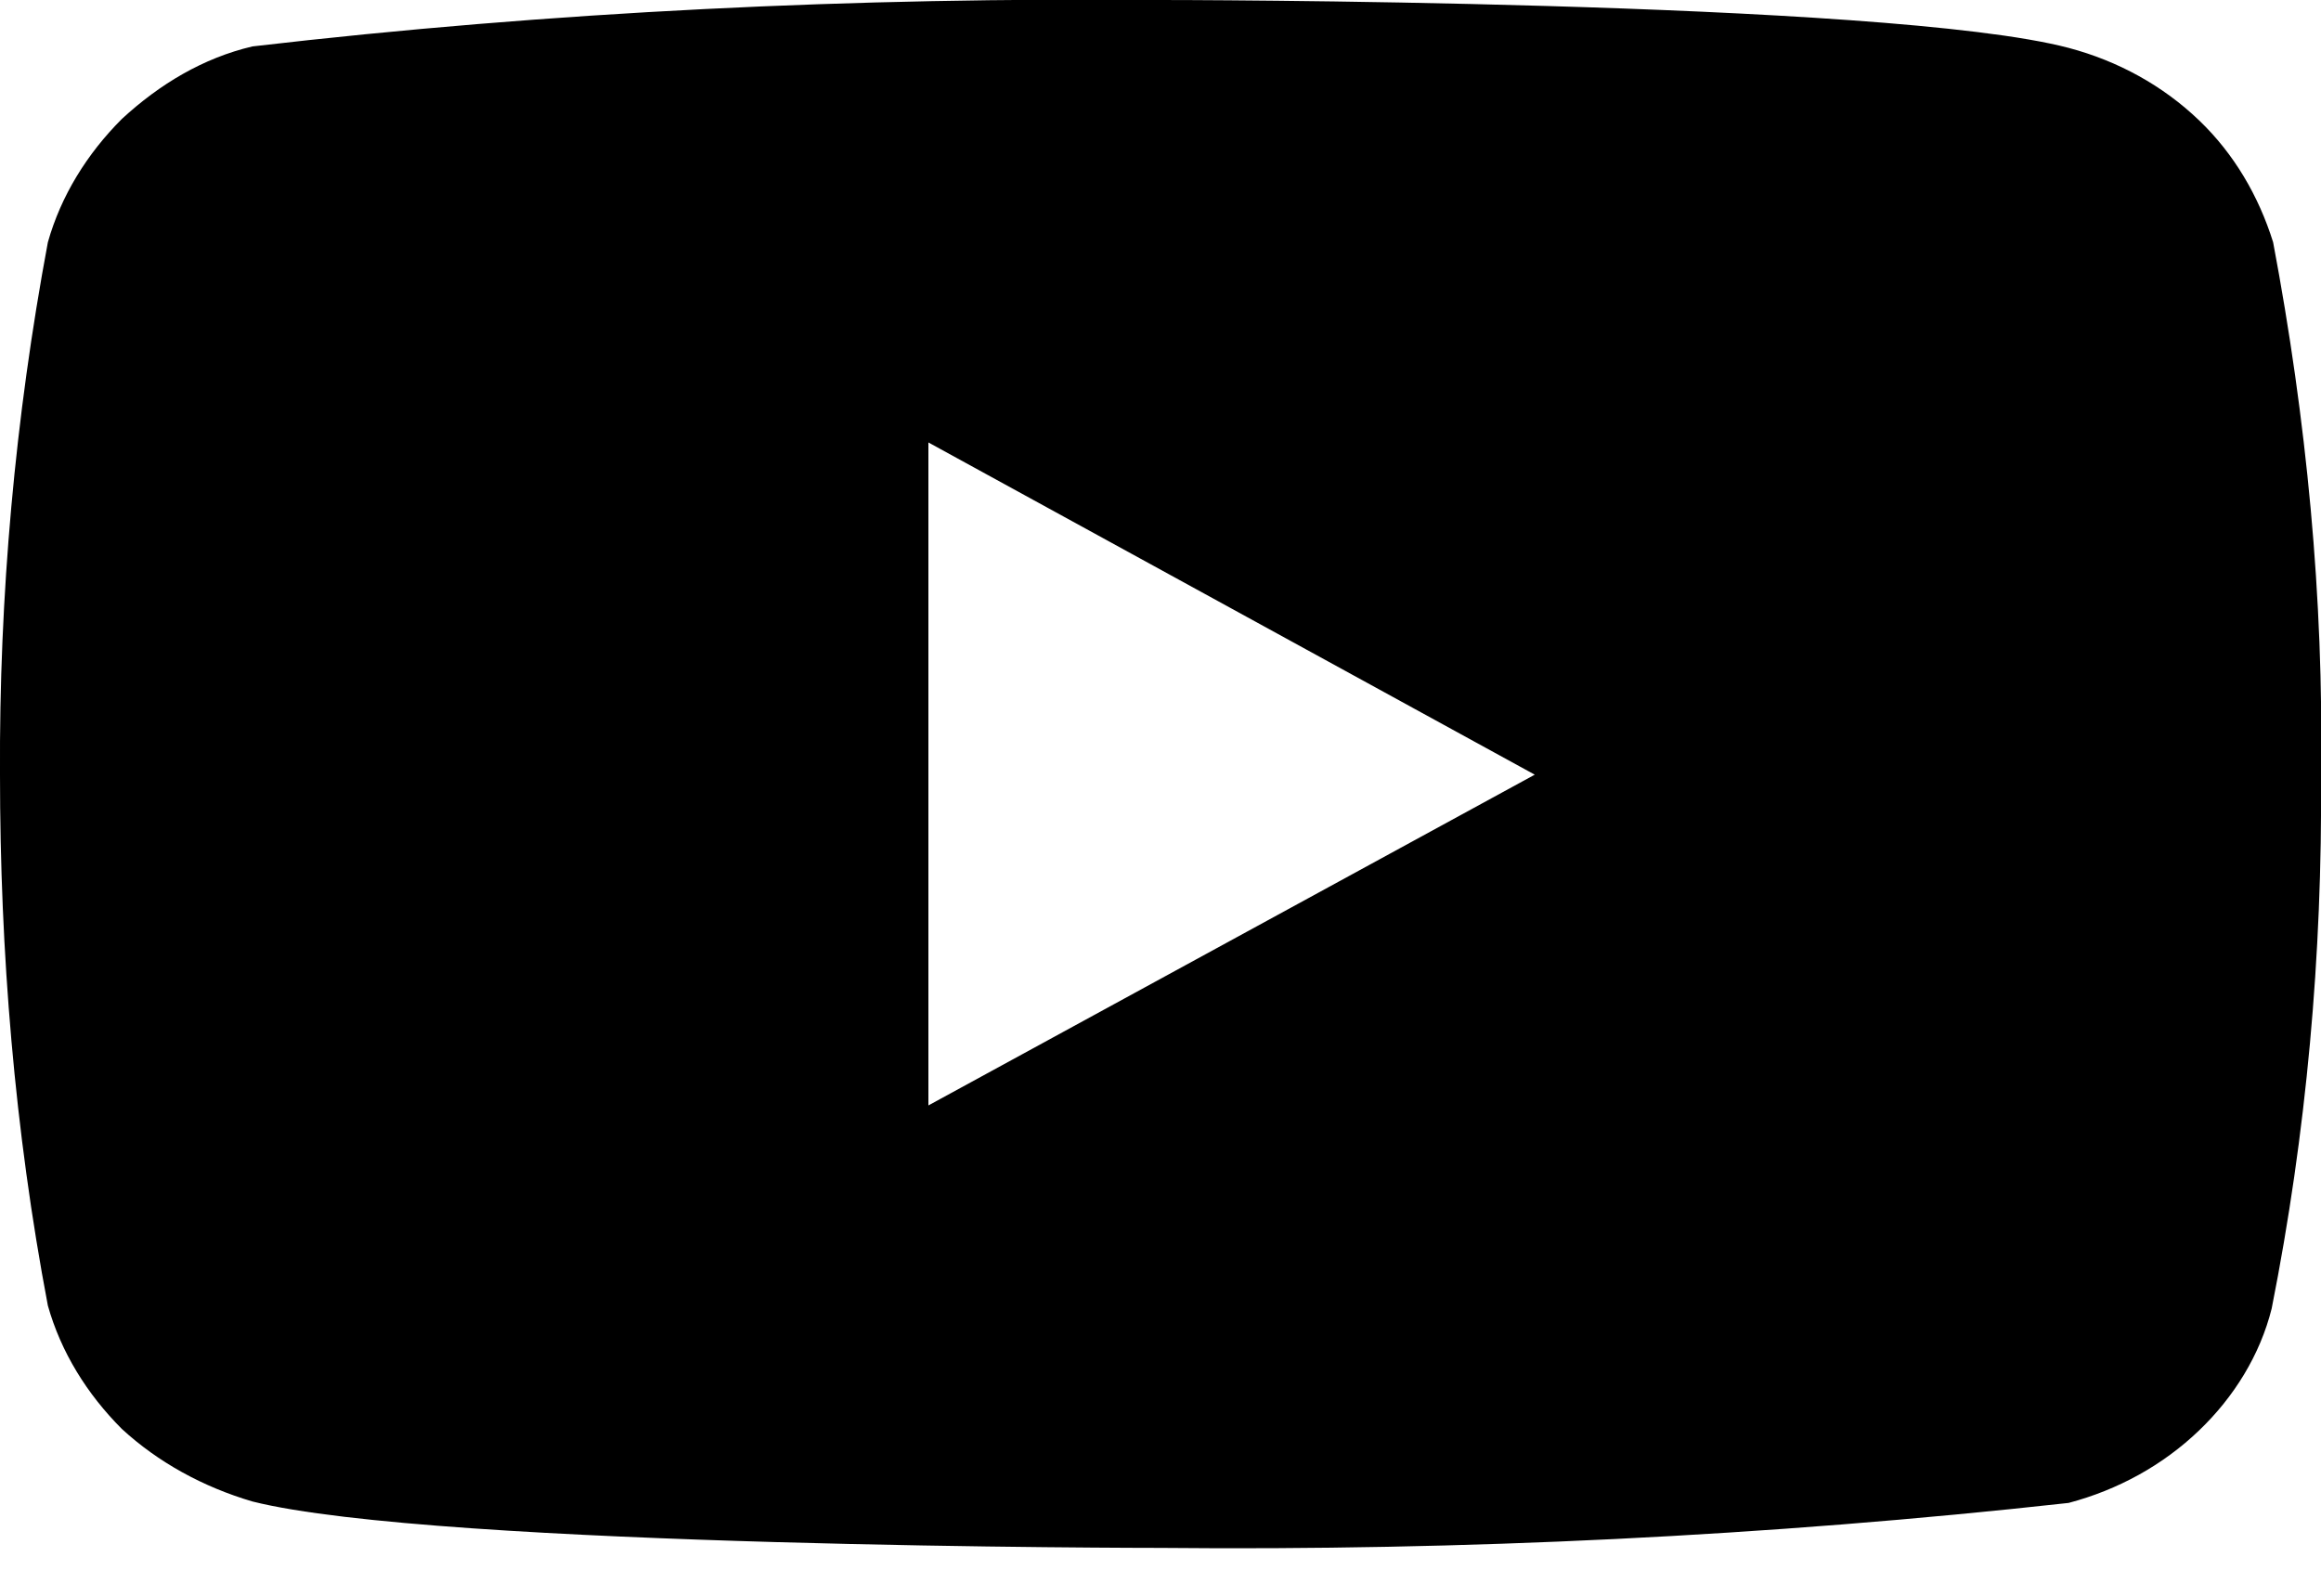
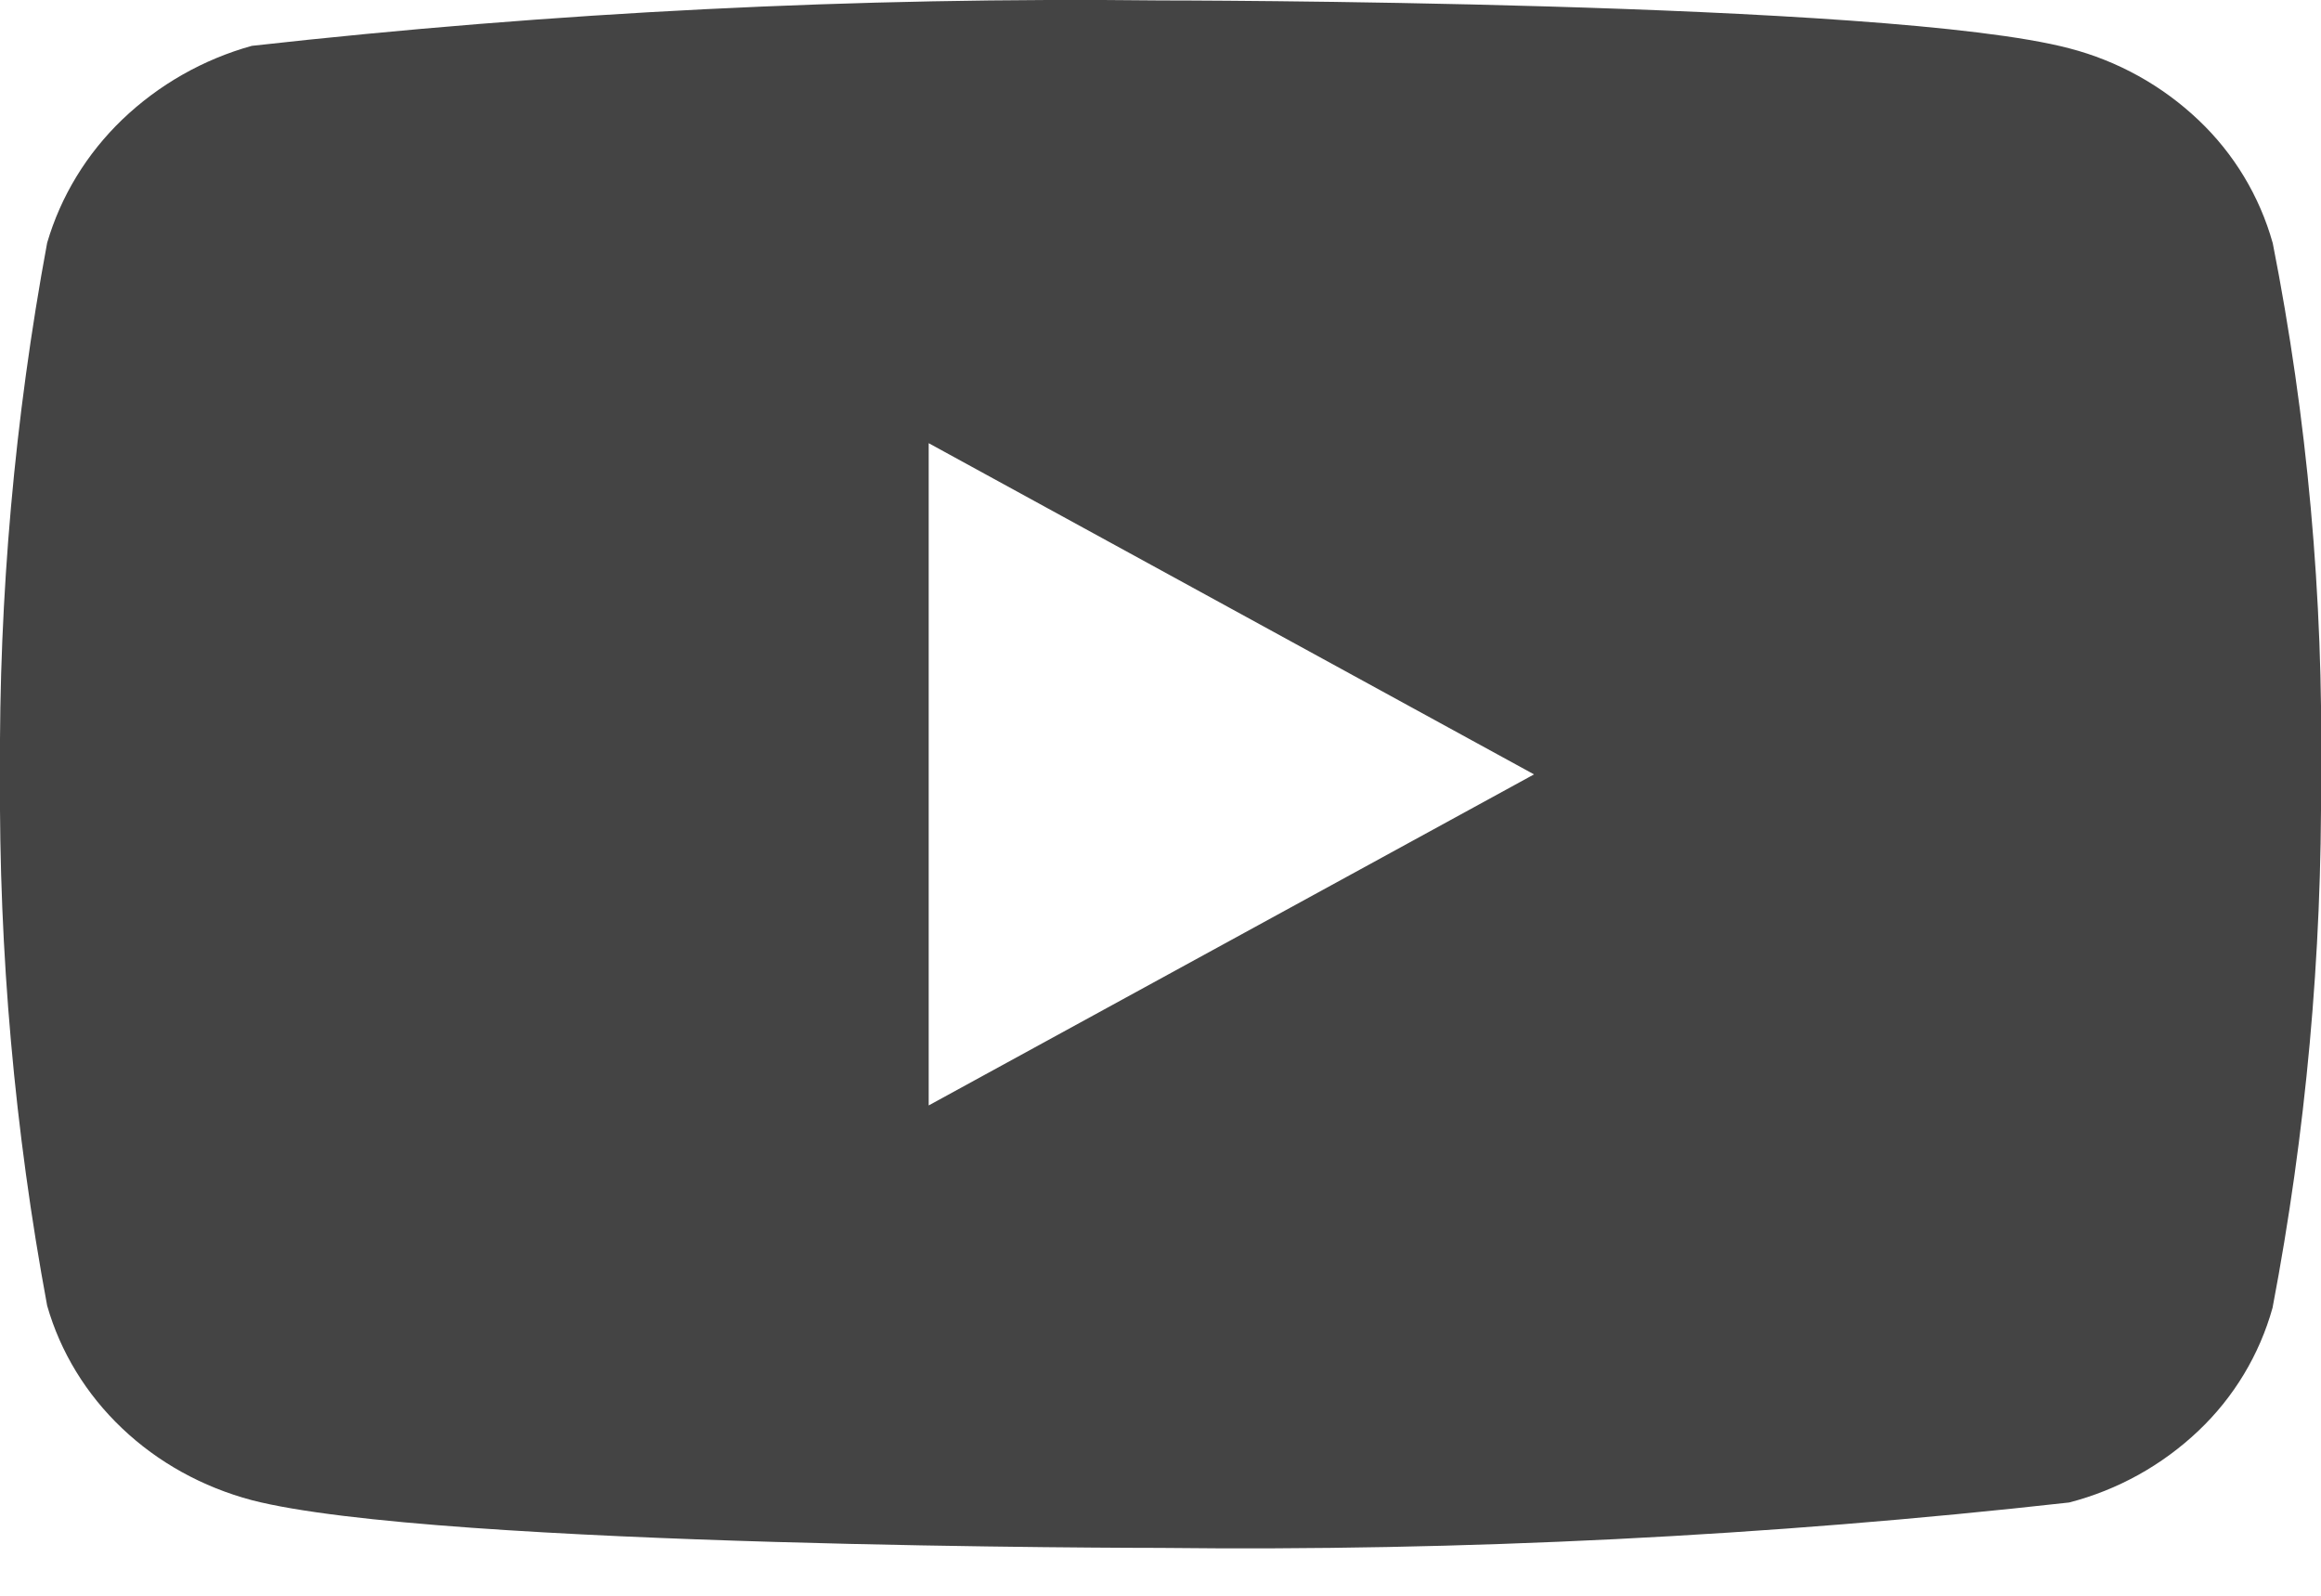
- <svg xmlns="http://www.w3.org/2000/svg" width="16" height="11" fill="none">
-   <path fill="#000" d="M15.67 1.67c-.1-.32-.27-.61-.51-.84-.25-.24-.56-.41-.9-.5C13.01 0 8 0 8 0 5.9-.02 3.8.08 1.74.32 1.4.4 1.1.58.84.82c-.24.24-.42.53-.51.85A19.4 19.4 0 0 0 0 5.34C0 6.56.1 7.79.33 9c.09.32.27.61.51.85.25.23.56.4.9.5 1.27.32 6.26.32 6.26.32 2.09.02 4.18-.08 6.26-.31.34-.09.65-.26.9-.5.24-.23.42-.52.5-.84.24-1.21.35-2.44.34-3.67.02-1.23-.1-2.46-.33-3.68ZM6.4 7.62V3.05l4.18 2.29L6.4 7.62Z" />
+ <svg xmlns="http://www.w3.org/2000/svg" width="16" height="11" fill="none" viewBox="0 0 16 11">
+   <path fill="#444" d="M15.667 1.675a1.857 1.857 0 0 0-.511-.847 2.034 2.034 0 0 0-.892-.495c-1.252-.33-6.268-.33-6.268-.33a51.083 51.083 0 0 0-6.26.313 2.107 2.107 0 0 0-.892.507c-.247.237-.425.53-.519.851a19.393 19.393 0 0 0-.325 3.663 19.358 19.358 0 0 0 .325 3.663c.091.319.269.611.517.846.247.235.555.405.894.495 1.269.329 6.26.329 6.26.329a51.187 51.187 0 0 0 6.268-.313 2.033 2.033 0 0 0 .892-.495 1.853 1.853 0 0 0 .51-.847 18.918 18.918 0 0 0 .334-3.663 17.721 17.721 0 0 0-.333-3.678v.001ZM6.402 7.619V3.055l4.173 2.283-4.173 2.282Z" />
</svg>
